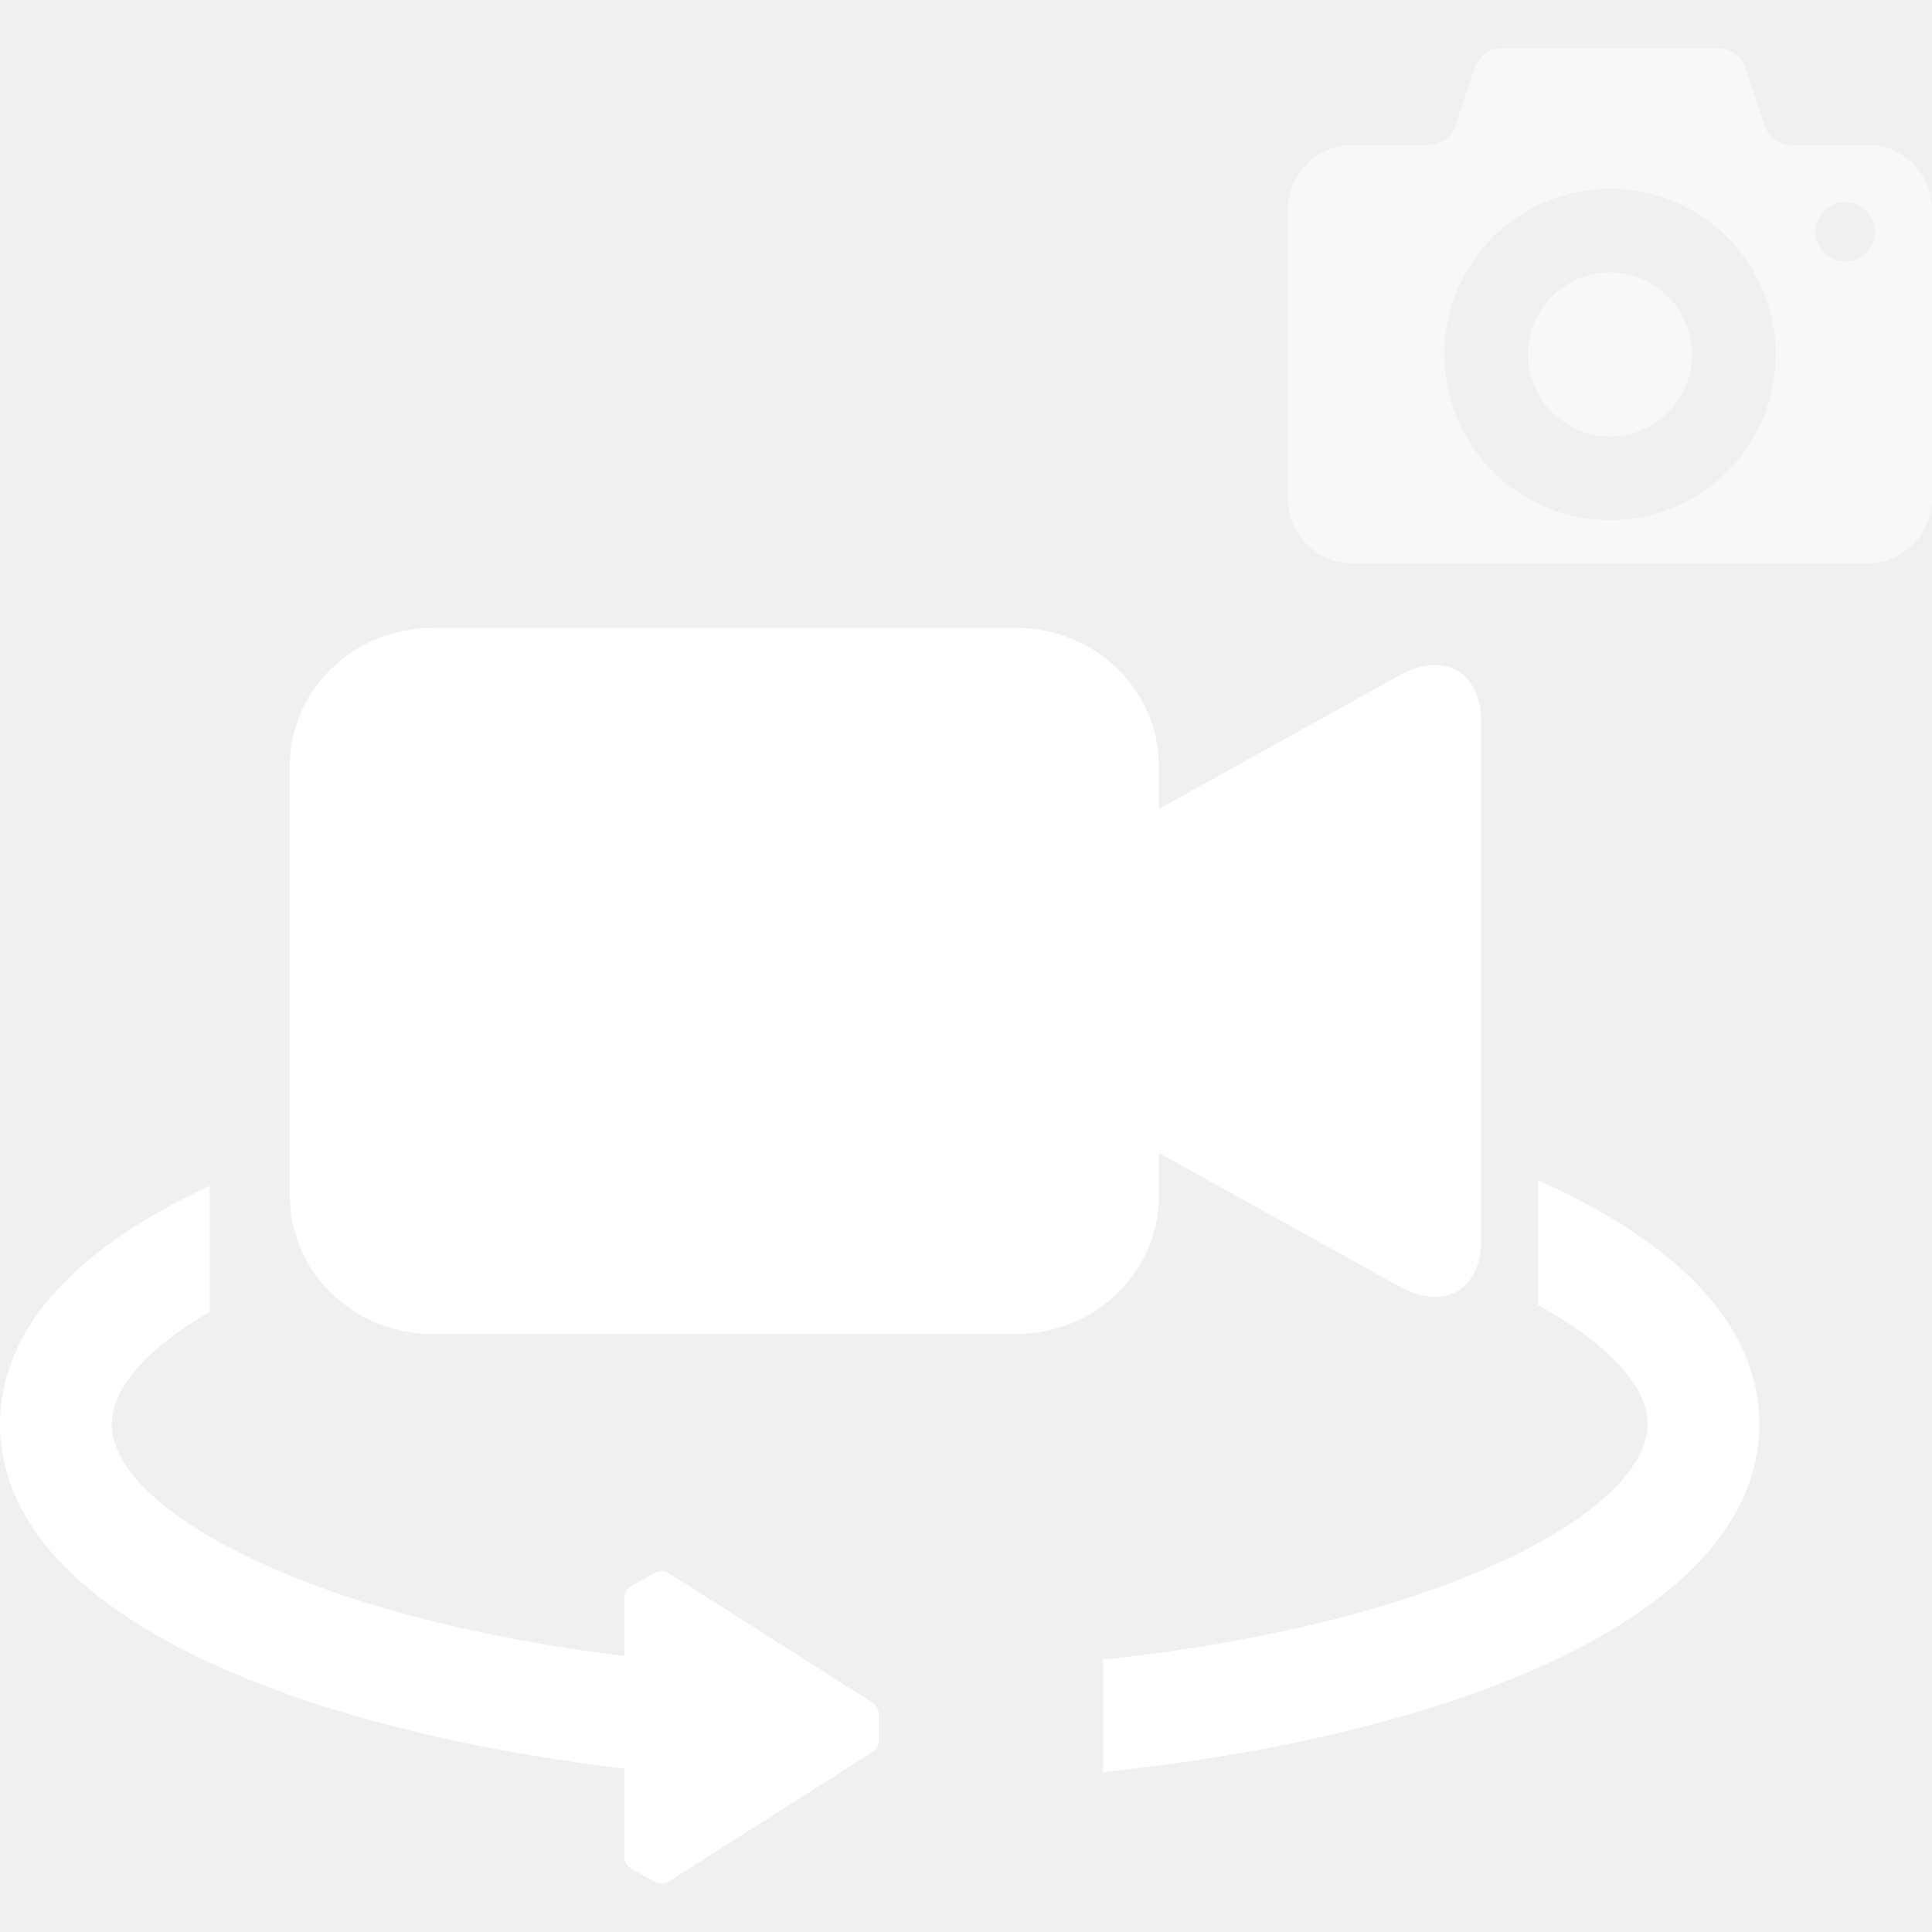
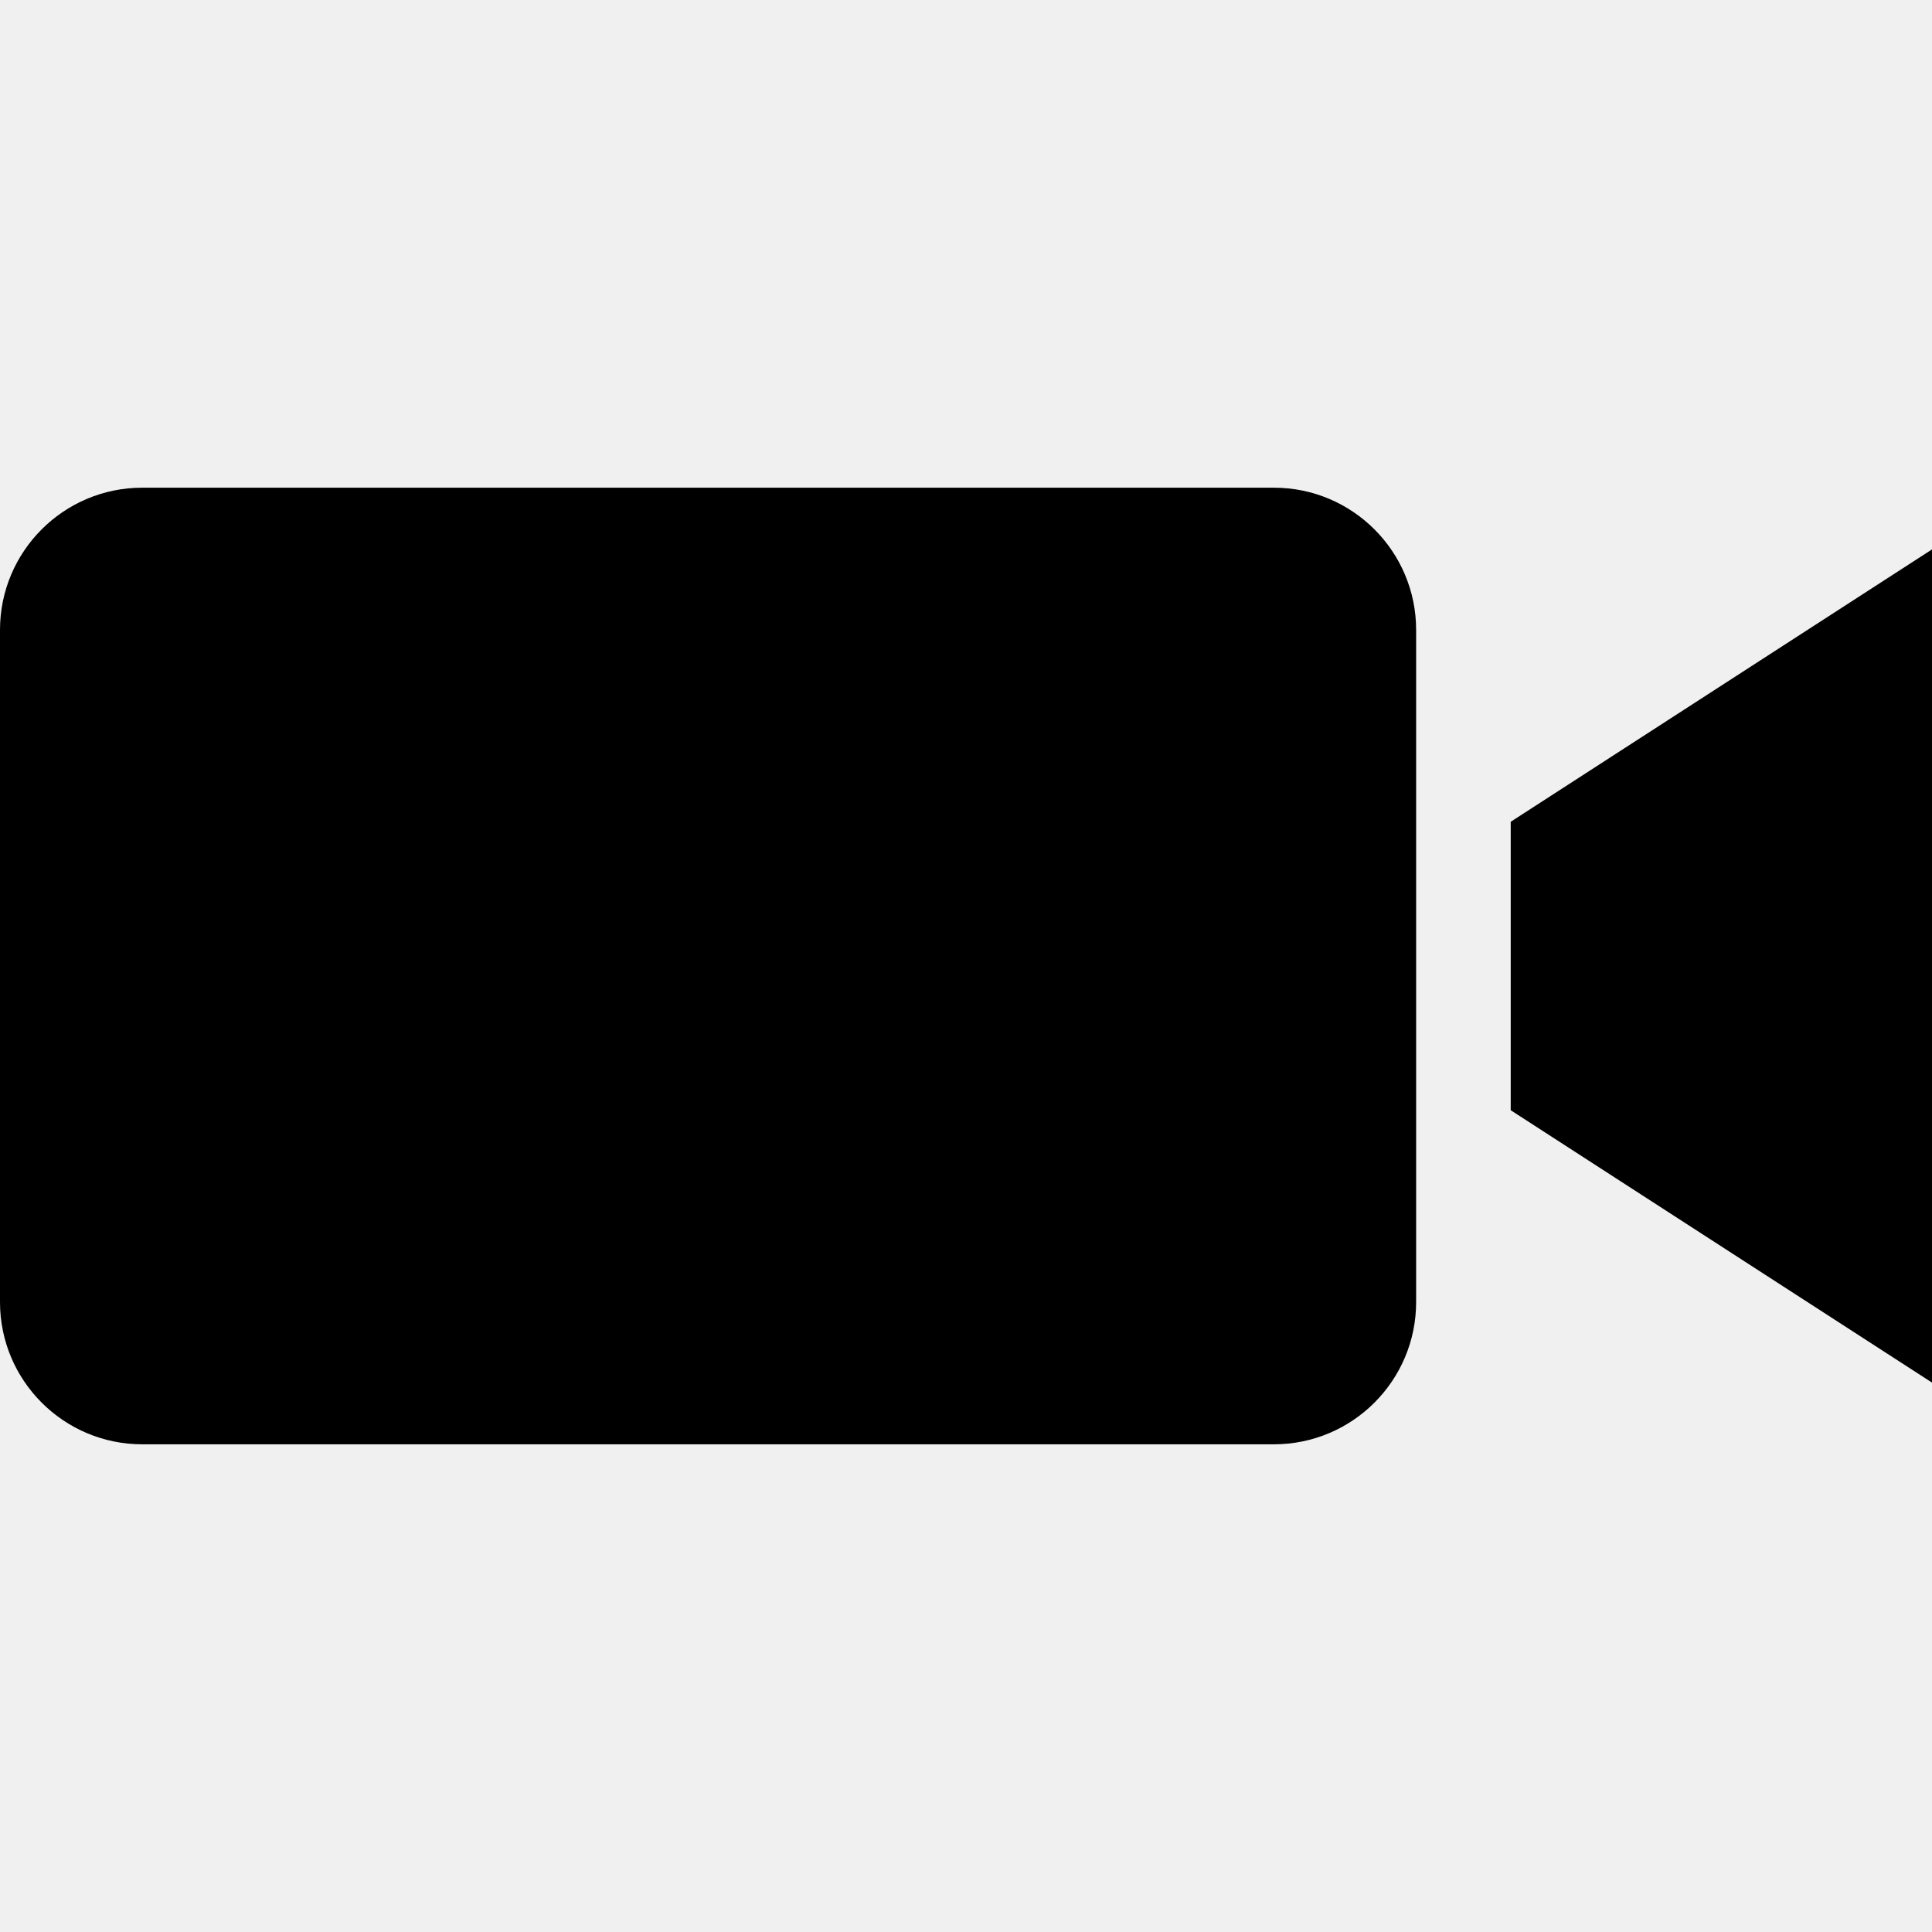
<svg xmlns="http://www.w3.org/2000/svg" version="1.1" id="Layer_1" x="0px" y="0px" viewBox="0 0 288 288" style="enable-background:new 0 0 288 288;" xml:space="preserve">
-   <style type="text/css">
- 	.st0{fill:#FFFFFF;}
- 	.st1{fill-rule:evenodd;clip-rule:evenodd;fill:#FFFFFF;}
- 	.st2{opacity:0.5;}
- </style>
-   <path class="st0" d="M229.267,175.956v18.593c10.621,5.844,16.344,12.18,16.344,17.74c0,12.782-30.184,29.756-81.187,35.095v16.777  c51.816-5.352,97.834-23.146,97.834-51.874c0-15.266-13.016-27.458-32.991-36.334L229.267,175.956z" />
-   <path class="st0" d="M99.645,280.503l30.433-19.348c0.553-0.35,0.9-0.974,0.9-1.642v-4.049c0-0.668-0.336-1.28-0.9-1.642  l-30.433-19.348c-0.552-0.35-1.224-0.361-1.81-0.087c-0.043,0.022-0.086,0.011-0.13,0.033l-3.631,2.025  c-0.607,0.339-0.986,0.985-0.986,1.696v8.712c-48.132-5.855-76.44-22.172-76.44-34.549c0-5.242,5.094-11.196,14.61-16.766v-18.768  C12.28,185.567,0,197.474,0,212.304c0,27.852,43.243,45.428,93.076,51.348v13.187c0,0.701,0.38,1.357,0.986,1.696l3.631,2.025  c0.043,0.022,0.087,0.011,0.13,0.033c0.26,0.12,0.52,0.208,0.791,0.208c0.369,0,0.726-0.098,1.03-0.296L99.645,280.503z" />
-   <path class="st1" d="M208.472,100.751l-35.714,19.835v-6.4c0-11.372-9.539-20.586-21.312-20.586H64.512  c-11.773,0-21.312,9.214-21.312,20.586v64.09c0,11.372,9.539,20.586,21.312,20.586h86.934c11.773,0,21.312-9.214,21.312-20.586v-6.4  l35.714,19.835c6.764,3.759,12.328,0.67,12.328-6.862v-77.197c0-7.565-5.543-10.655-12.328-6.902V100.751z" />
-   <g class="st2">
-     <path class="st0" d="M194.983,81.318c1.729,1.653,4.058,2.682,6.624,2.682H278.4c2.565,0,4.9-1.024,6.624-2.682   C286.853,79.564,288,77.112,288,74.4V31.196c0-5.277-4.323-9.6-9.6-9.6h-11.523c-1.583,0-3.288-1.23-3.788-2.73l-2.983-8.936   c-0.5-1.506-2.206-2.73-3.788-2.73h-32.635c-1.583,0-3.288,1.23-3.788,2.73l-2.983,8.936c-0.5,1.506-2.206,2.73-3.788,2.73H201.6   c-5.277,0-9.6,4.324-9.6,9.6v43.198C192.012,77.111,193.159,79.564,194.983,81.318L194.983,81.318z M275.041,30.12   c2.453,0,4.435,1.989,4.435,4.43c0,2.453-1.988,4.436-4.435,4.436c-2.441,0-4.435-1.989-4.435-4.436   C270.606,32.102,272.6,30.12,275.041,30.12L275.041,30.12z M240.005,28.132c13.641,0,24.7,11.06,24.7,24.701   c0,13.641-11.059,24.695-24.7,24.695c-13.641,0-24.699-11.06-24.699-24.701S226.365,28.132,240.005,28.132L240.005,28.132z" />
-     <path class="st0" d="M252.229,52.833c0,6.748-5.471,12.225-12.224,12.225c-6.753,0-12.224-5.477-12.224-12.225   c0-6.753,5.471-12.224,12.224-12.224C246.758,40.609,252.229,46.08,252.229,52.833" />
+   <g>
+     <path d="M21.2,215.3h168.7c11.7,0,21.2-9.5,21.2-21.2V93.9c0-11.7-9.5-21.2-21.2-21.2H21.2C9.5,72.7,0,82.2,0,93.9v100.2   C0,205.8,9.5,215.3,21.2,215.3z" />
+     <polygon points="225.2,165.5 288,206.1 288,81.9 225.2,122.5  " />
  </g>
</svg>
